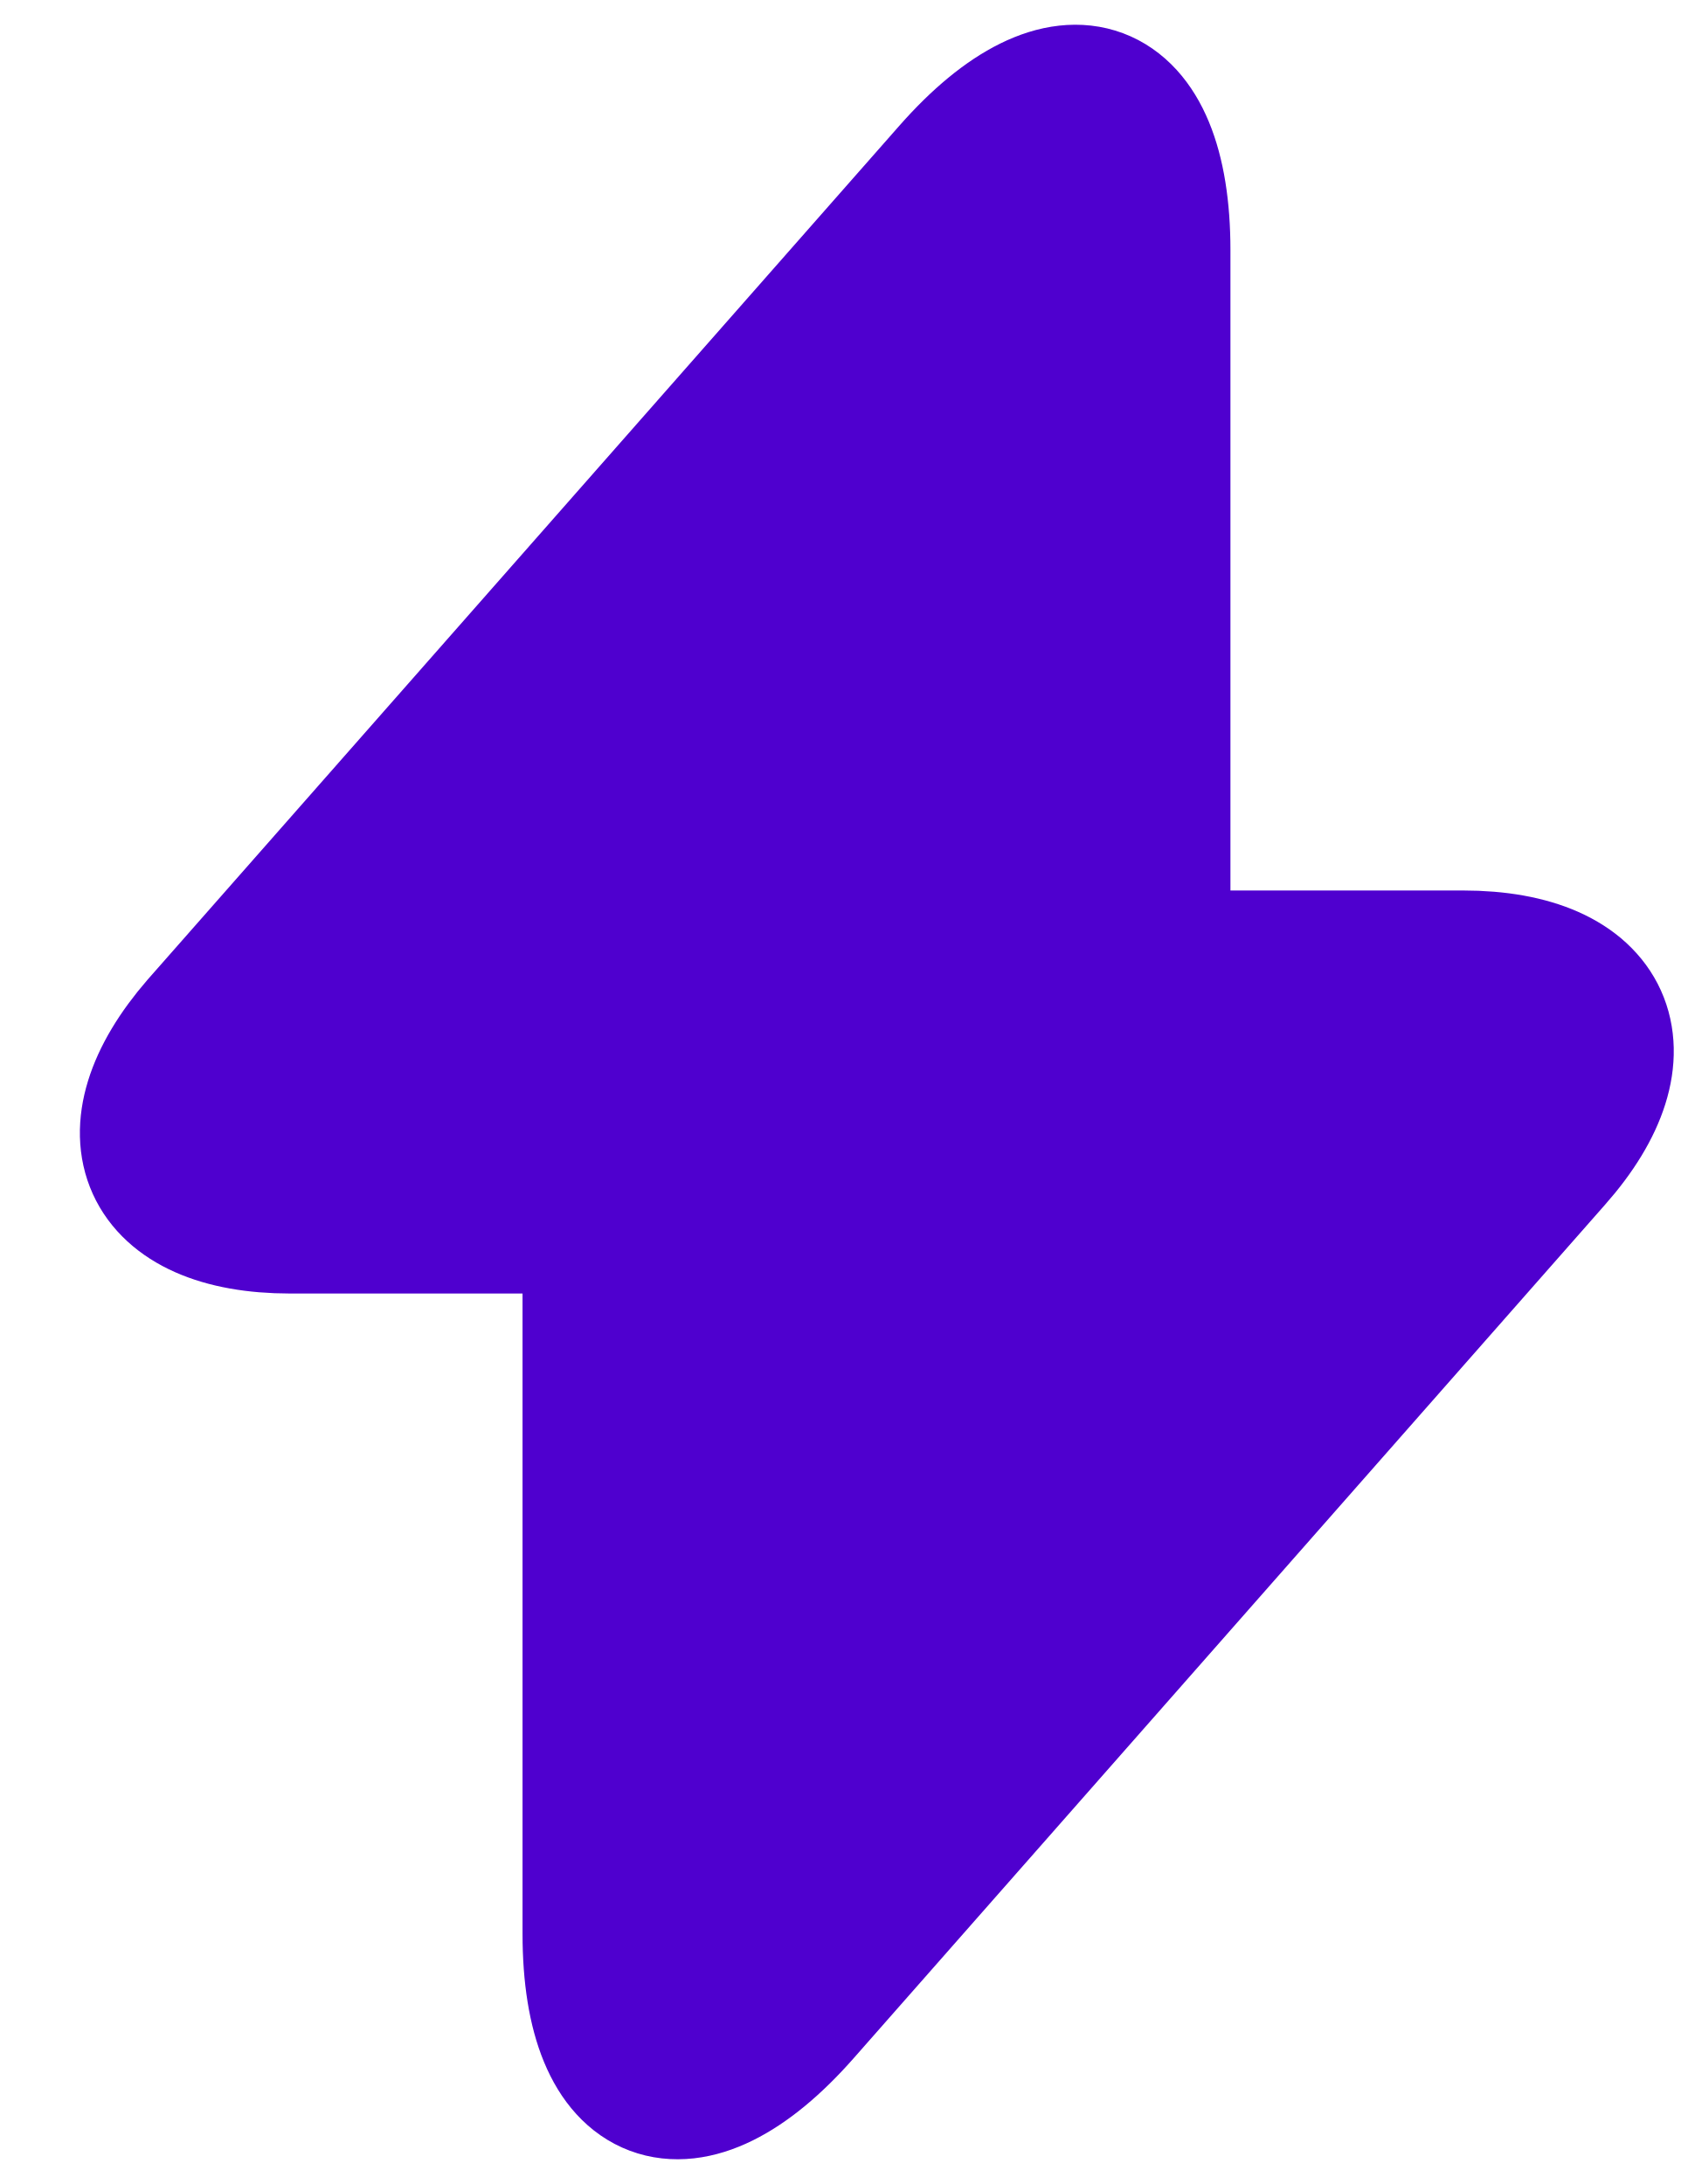
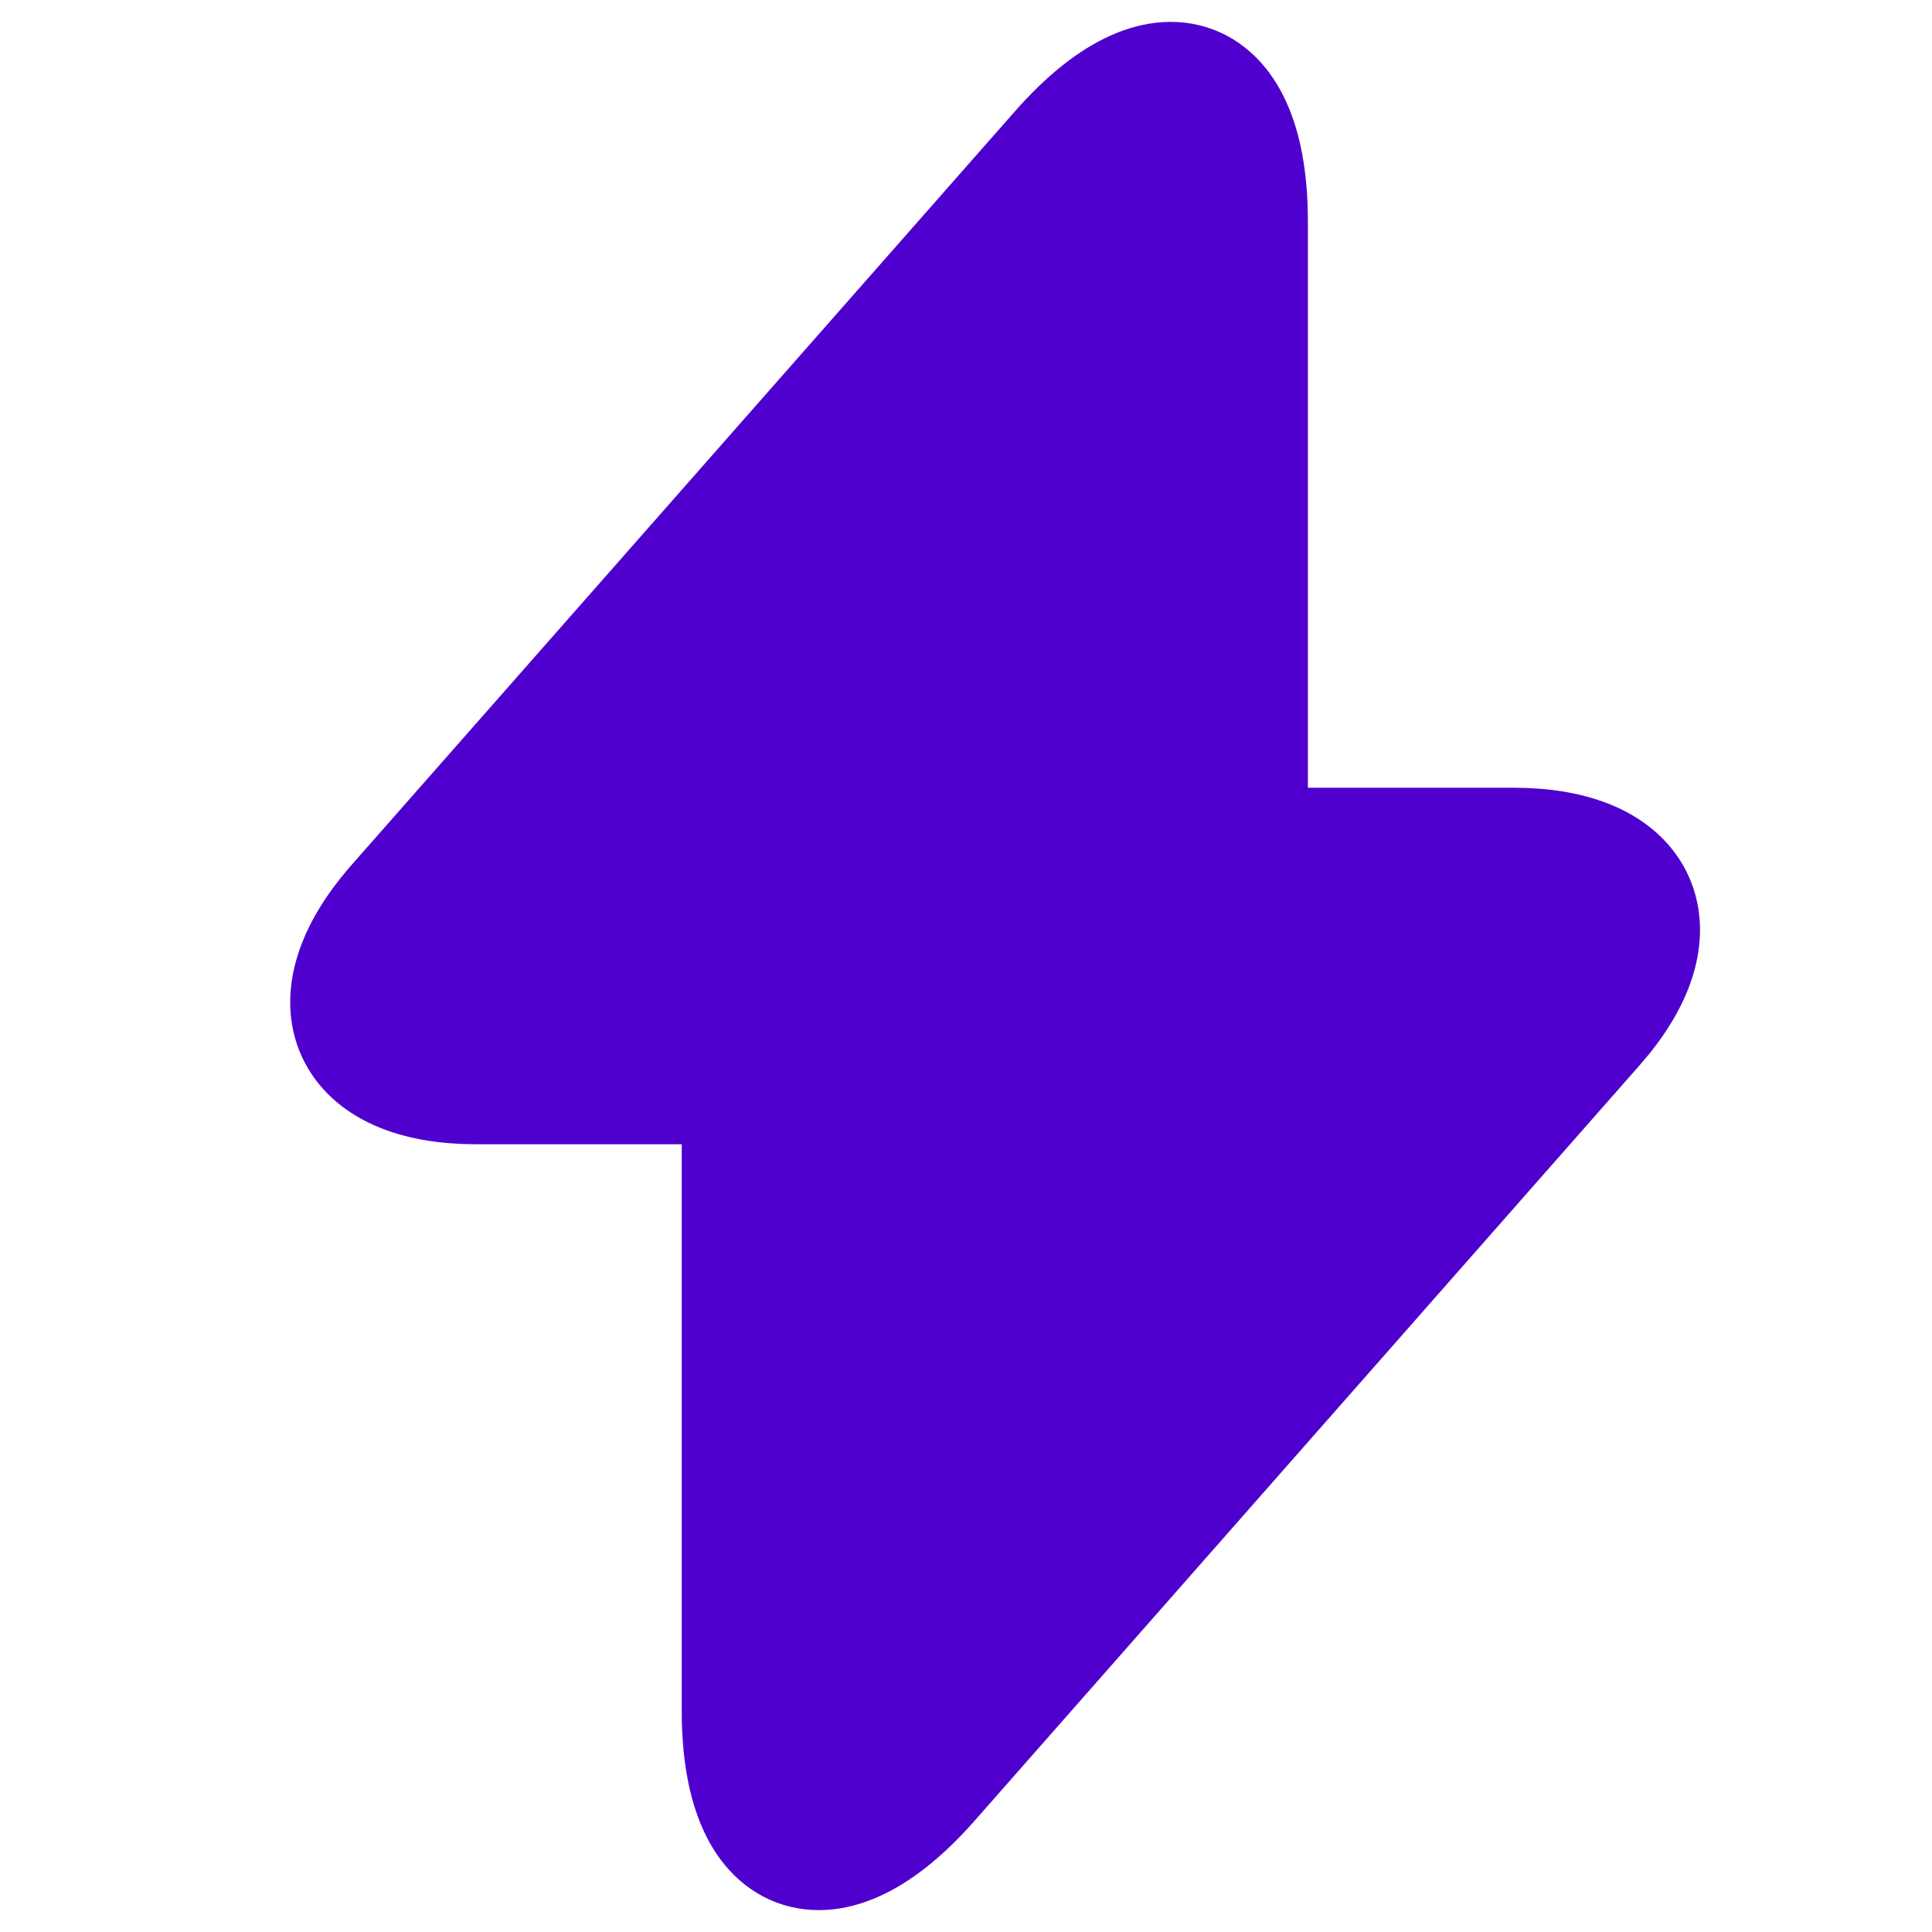
- <svg xmlns="http://www.w3.org/2000/svg" width="17" height="22" viewBox="0 0 17 22" fill="none">
+ <svg xmlns="http://www.w3.org/2000/svg" width="36" height="36" viewBox="0 0 17 22" fill="none">
  <path d="M2.923 12.28H6.013V19.48C6.013 21.16 6.923 21.5 8.033 20.24L15.603 11.64C16.533 10.59 16.143 9.72 14.733 9.72H11.643V2.52C11.643 0.84 10.733 0.5 9.623 1.76L2.053 10.36C1.133 11.42 1.523 12.28 2.923 12.28Z" fill="#4F00CF" stroke="#4F00CF" stroke-width="1.5" stroke-miterlimit="10" stroke-linecap="round" stroke-linejoin="round" />
</svg>
